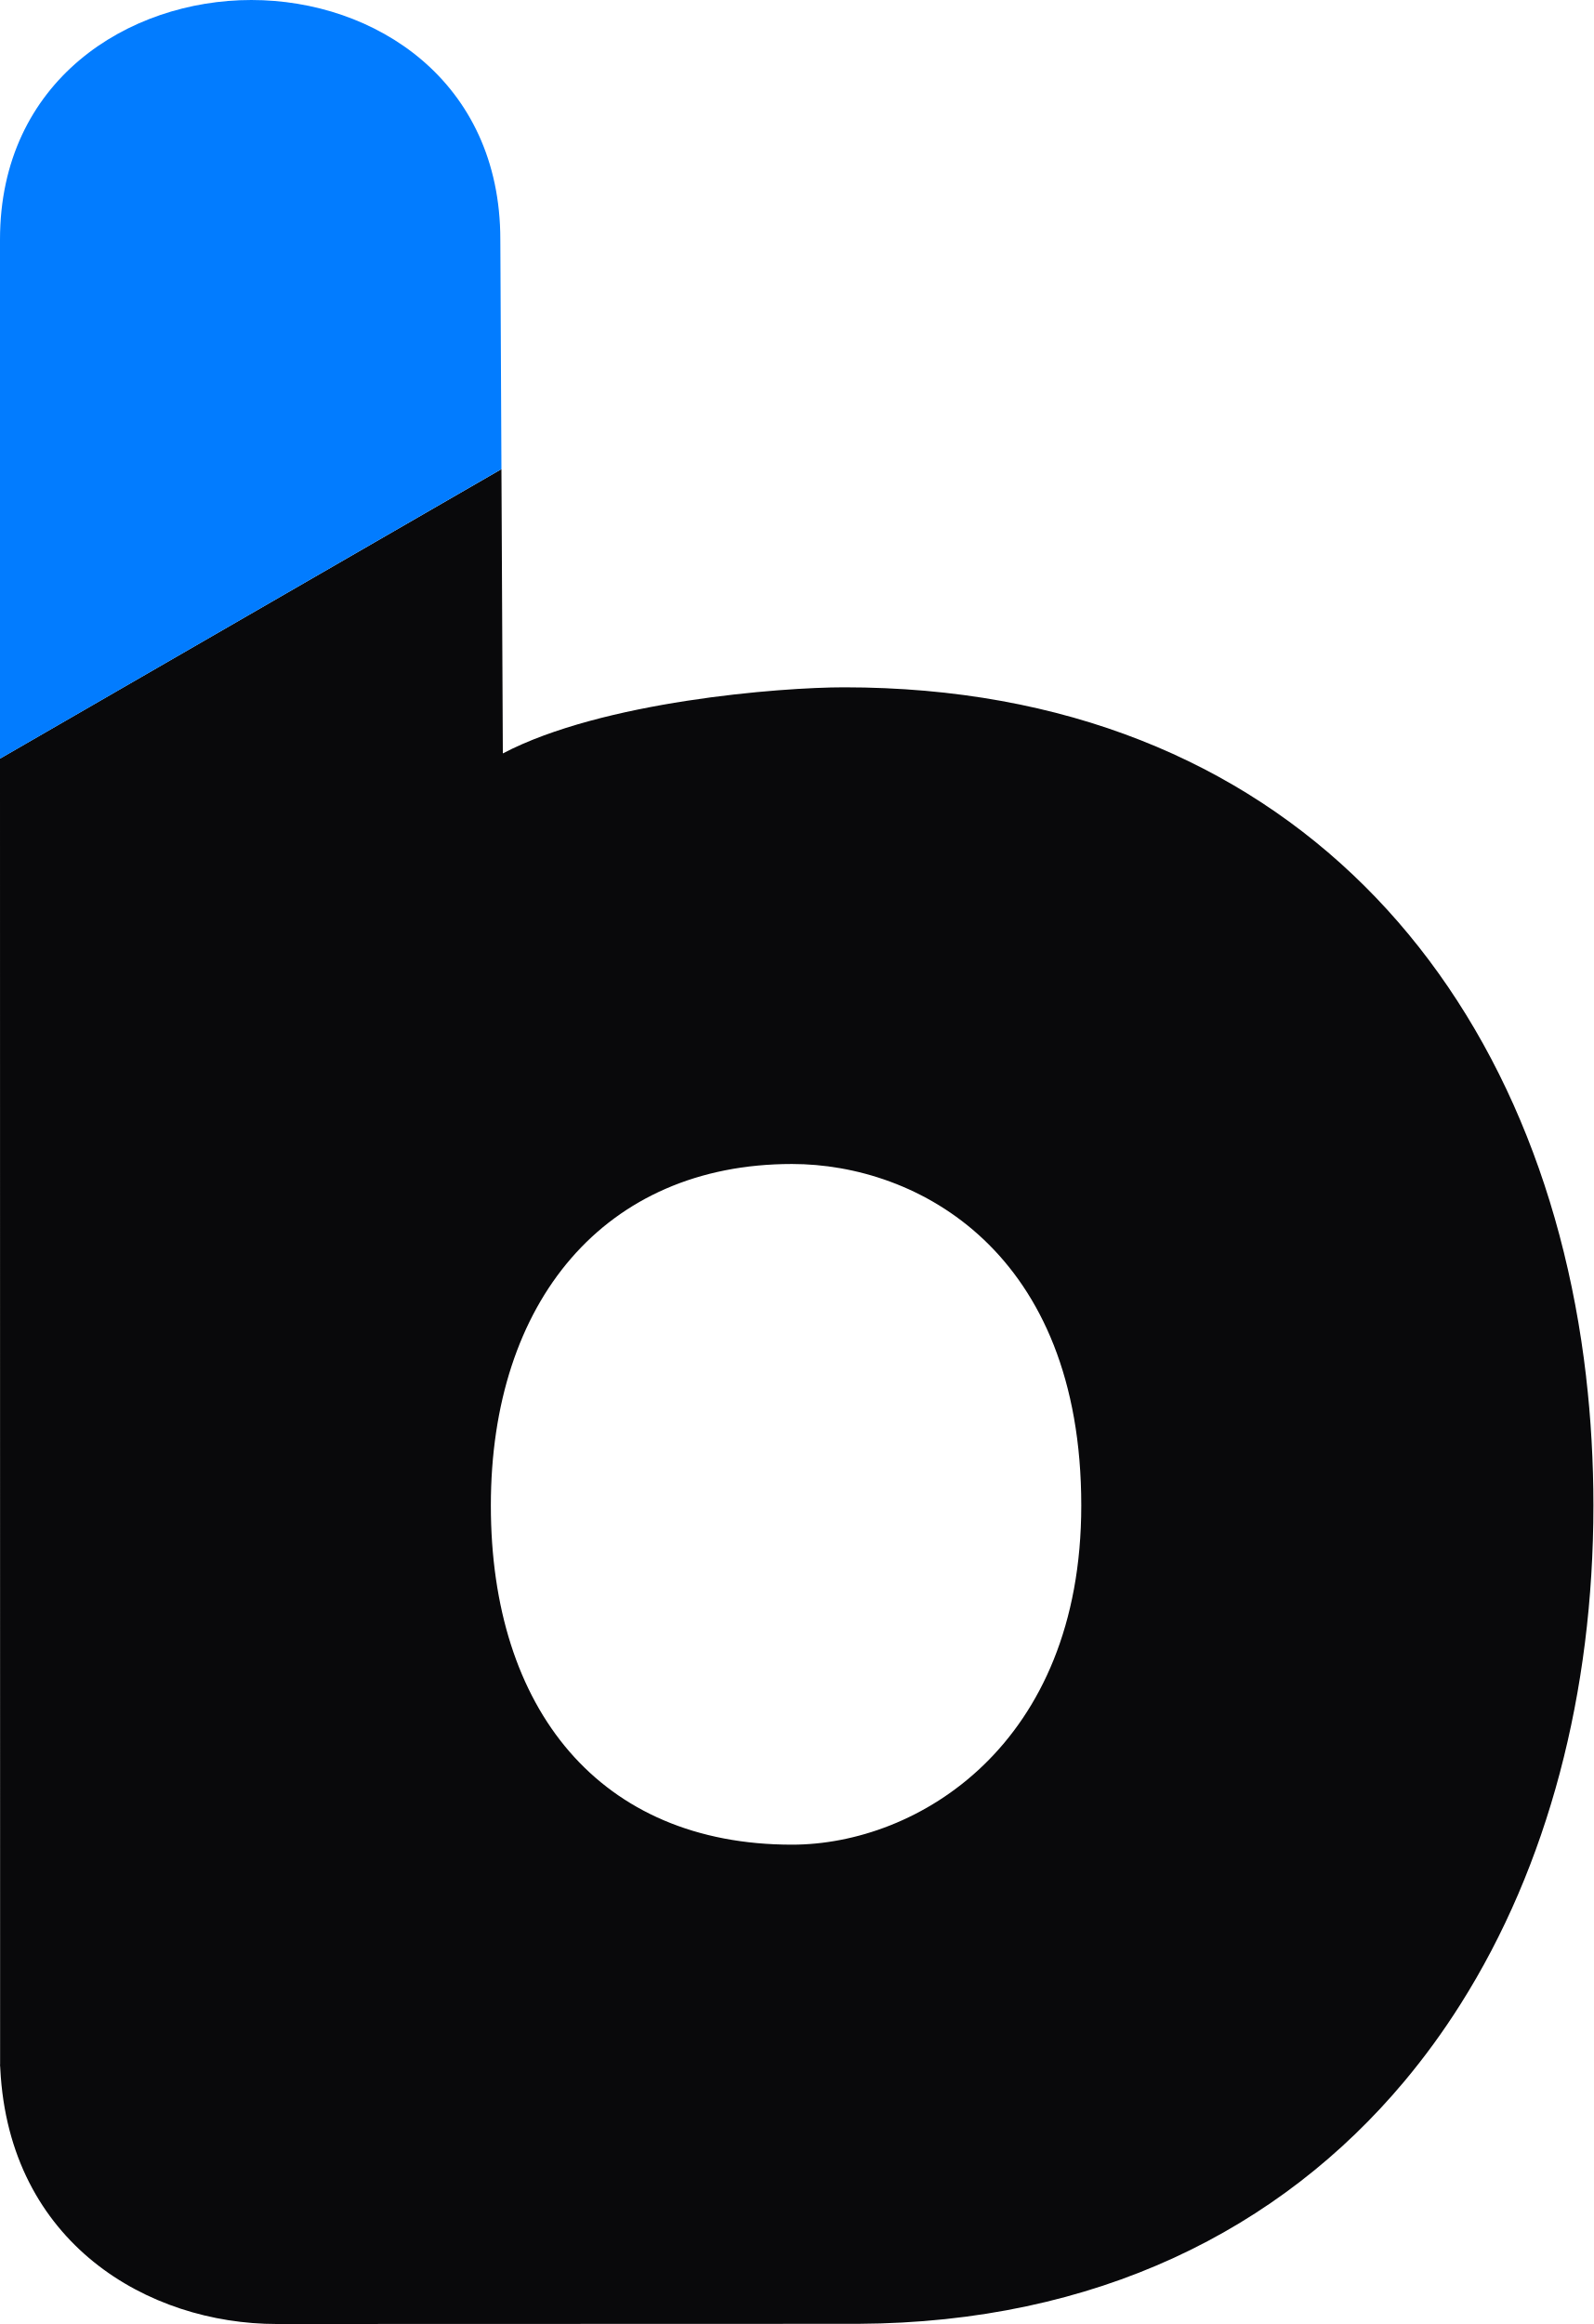
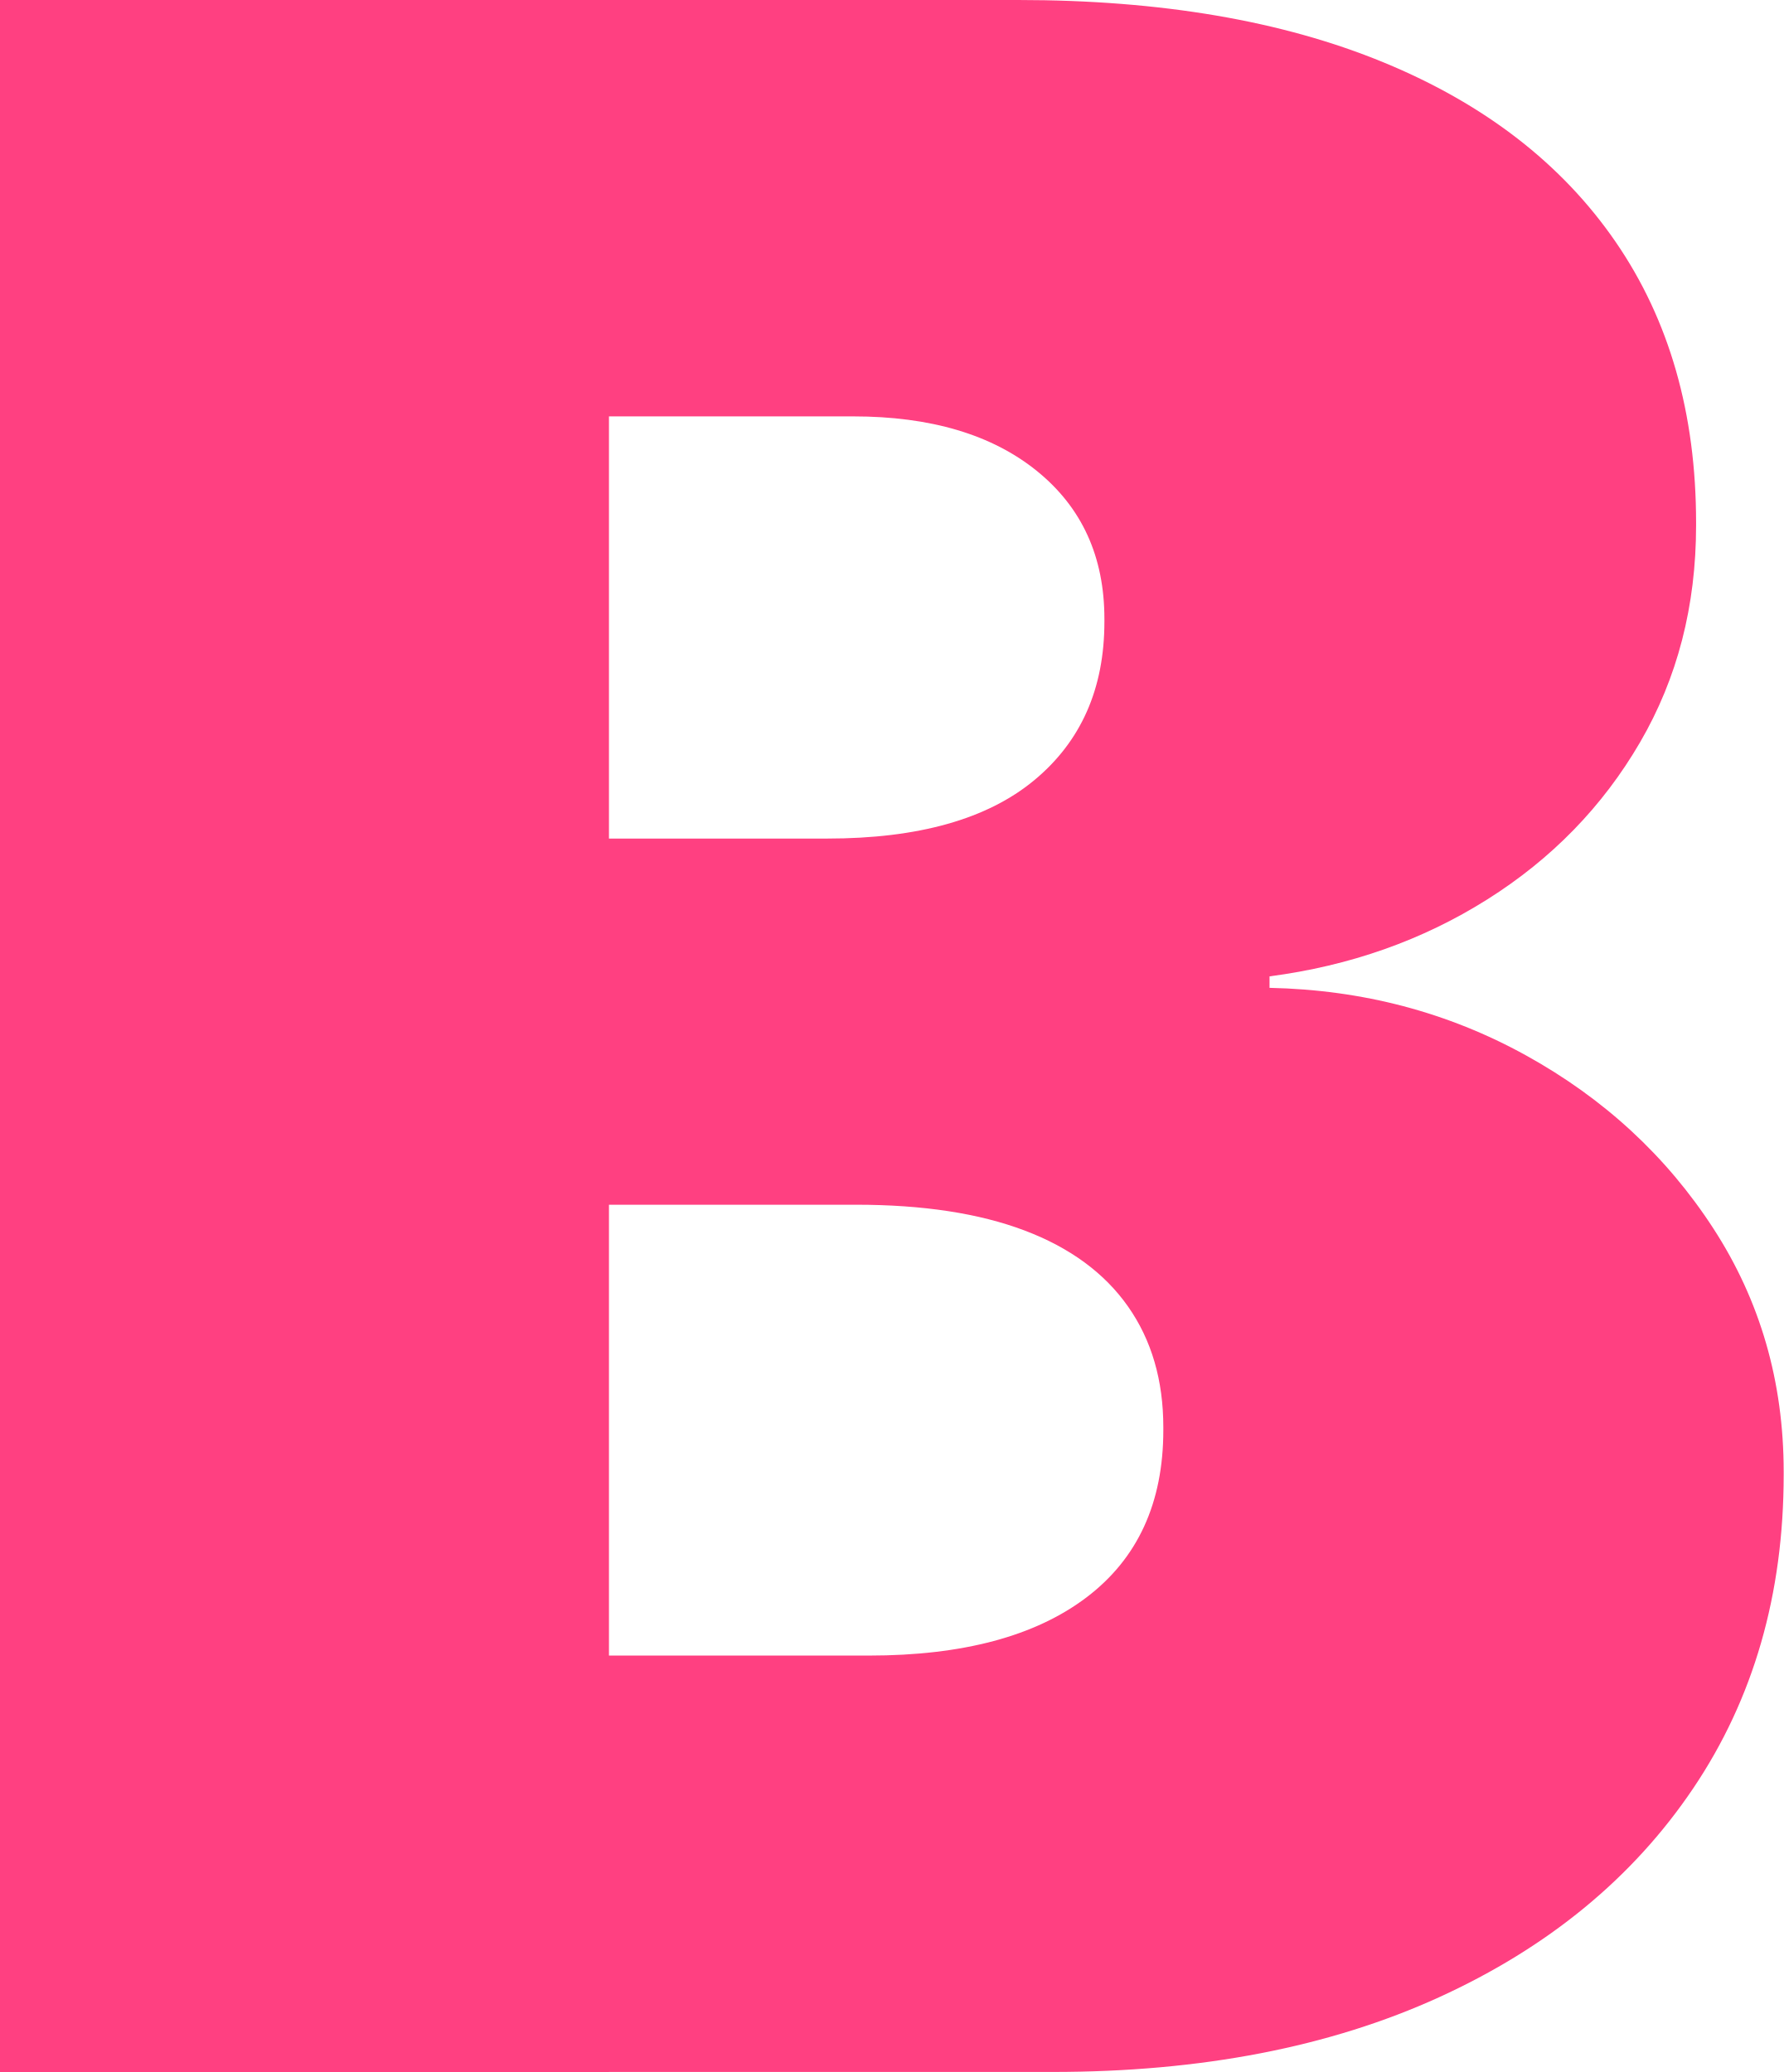
- <svg xmlns="http://www.w3.org/2000/svg" id="Layer_2" data-name="Layer 2" viewBox="0 0 443.9 647.31">
+ <svg xmlns="http://www.w3.org/2000/svg" id="Layer_2" data-name="Layer 2" viewBox="0 0 388.12 450.94">
  <defs>
    <style>
      .cls-1 {
-         fill: #027cff;
-       }
- 
-       .cls-2 {
-         fill: #09090b;
+         fill: #ff4081;
+         stroke-width: 0px;
      }
    </style>
  </defs>
-   <g id="Layer_2-2" data-name="Layer 2">
-     <g>
-       <path class="cls-2" d="M441.86,383.47c-12.57-108.57-83.25-192.03-206.7-192.03-17.83,0-67.33,3.88-95.08,18.41l-.39-79.18h0S0,211.3,0,211.3v.02l.03,363.94c.01,.32,.03,.64,.05,.95,2.45,48.62,41.2,71.1,77,71.1l162-.05c66.31-.32,117.51-26.19,152.14-67.54,5.64-6.74,10.85-13.89,15.6-21.41,24.43-38.6,37.07-86.9,37.07-138.98,0-12.2-.68-24.18-2.04-35.86Zm-221.23,130.33c-53.51,0-83.89-37.66-83.89-94.47s31.71-95.12,83.89-95.12c35.01,0,80.59,24.44,80.59,95.12,0,66.72-45.58,94.47-80.59,94.47ZM.04,575.26c-.06-1.33,0,1.35,0,0H.04Z" />
-       <path class="cls-1" d="M139.69,130.66h0S0,211.32,0,211.32V72.31s0-5.59,0-5.59C0,22.46,35.67,0,70.02,0s69.36,22.46,69.36,66.72l.03,5.59,.28,58.35Z" />
-     </g>
+   <g id="Layer_1-2" data-name="Layer 1">
+     <path class="cls-1" d="m0,0h132.5v450.94H0V0Zm66.25,360.31h122.81c20.42,0,36.2-4.22,47.34-12.66,11.14-8.44,16.72-20.57,16.72-36.41v-.62c0-10.21-2.55-18.96-7.66-26.25-5.11-7.29-12.61-12.81-22.5-16.56-9.9-3.75-22.14-5.62-36.72-5.62h-120v-79.69h113.75c19.79,0,34.79-4.22,45-12.66,10.21-8.44,15.31-19.95,15.31-34.53v-.62c0-13.54-4.9-24.27-14.69-32.19-9.79-7.92-23.12-11.88-40-11.88h-119.38V0h155.31c31.04,0,57.55,4.53,79.53,13.59,21.98,9.06,38.8,22.08,50.47,39.06,11.67,16.98,17.5,37.34,17.5,61.09v.62c0,17.5-4.06,33.23-12.19,47.19-8.12,13.96-19.22,25.37-33.28,34.22-14.06,8.86-29.84,14.43-47.34,16.72v2.5c20.21.42,38.8,5.31,55.78,14.69,16.98,9.38,30.57,21.93,40.78,37.66,10.21,15.73,15.31,33.39,15.31,52.97v.62c0,26.04-6.56,48.8-19.69,68.28-13.12,19.48-31.56,34.64-55.31,45.47-23.75,10.83-51.77,16.25-84.06,16.25H66.25v-90.62Z" />
  </g>
</svg>
